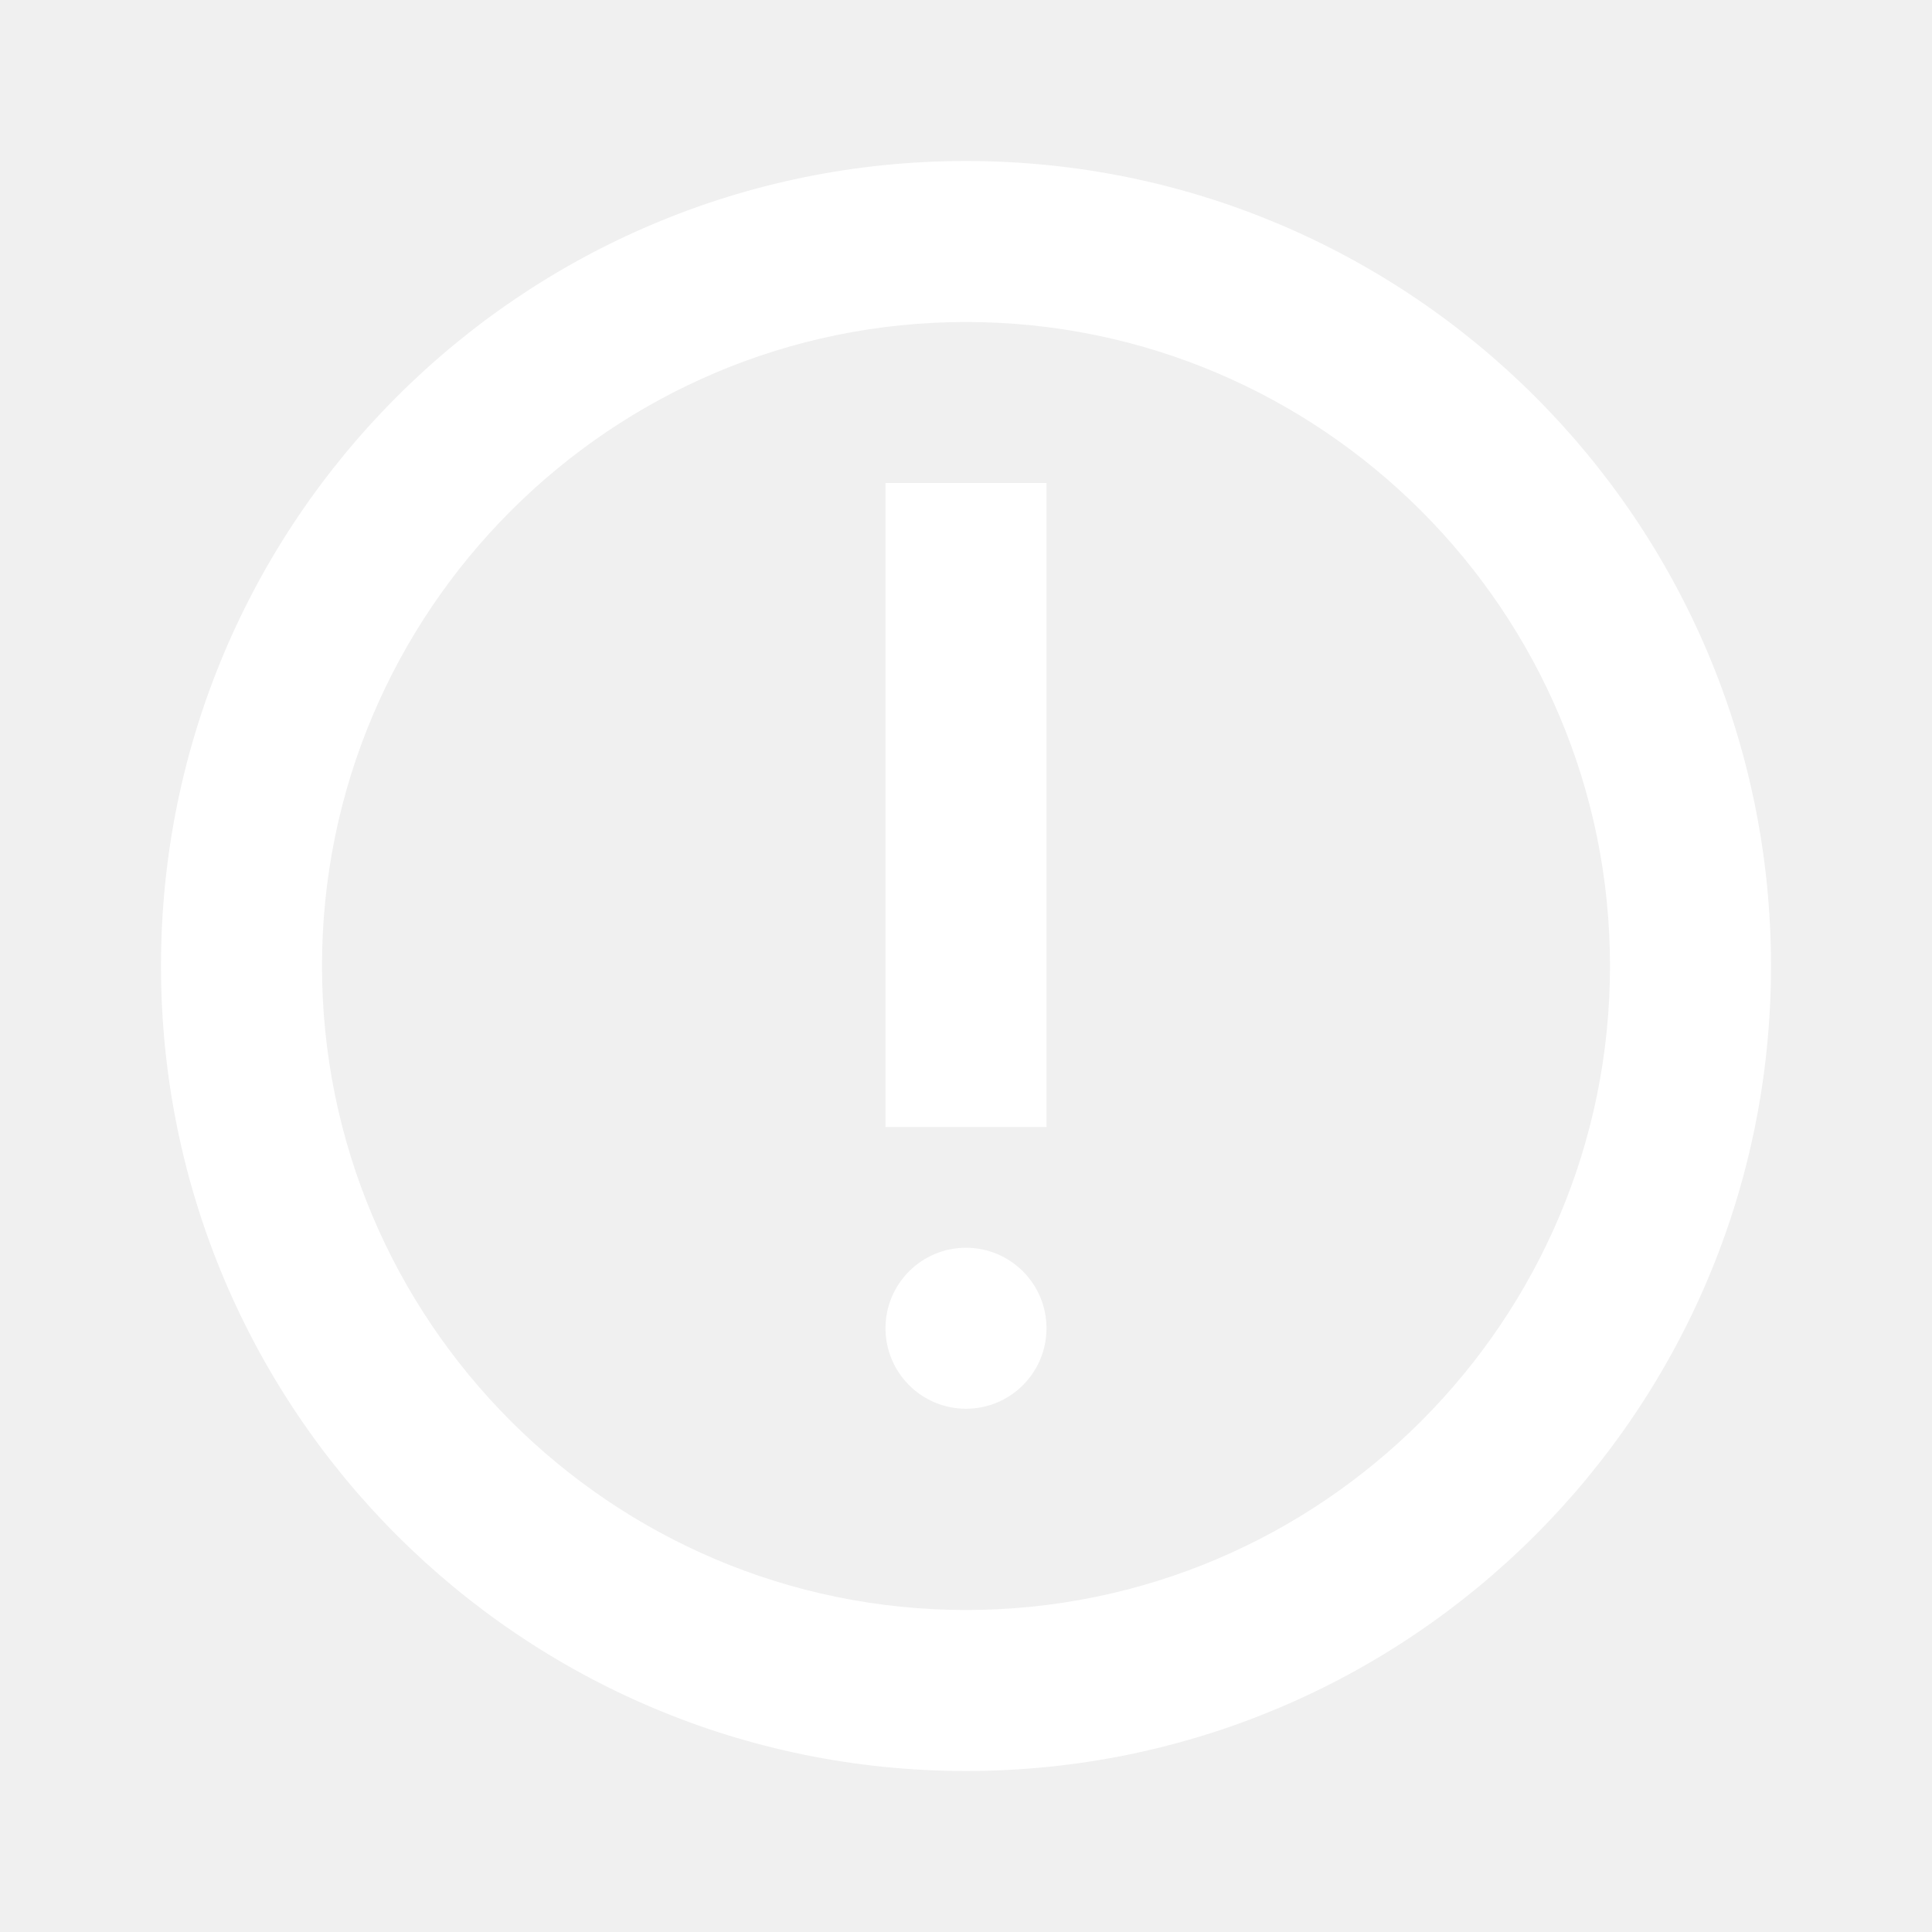
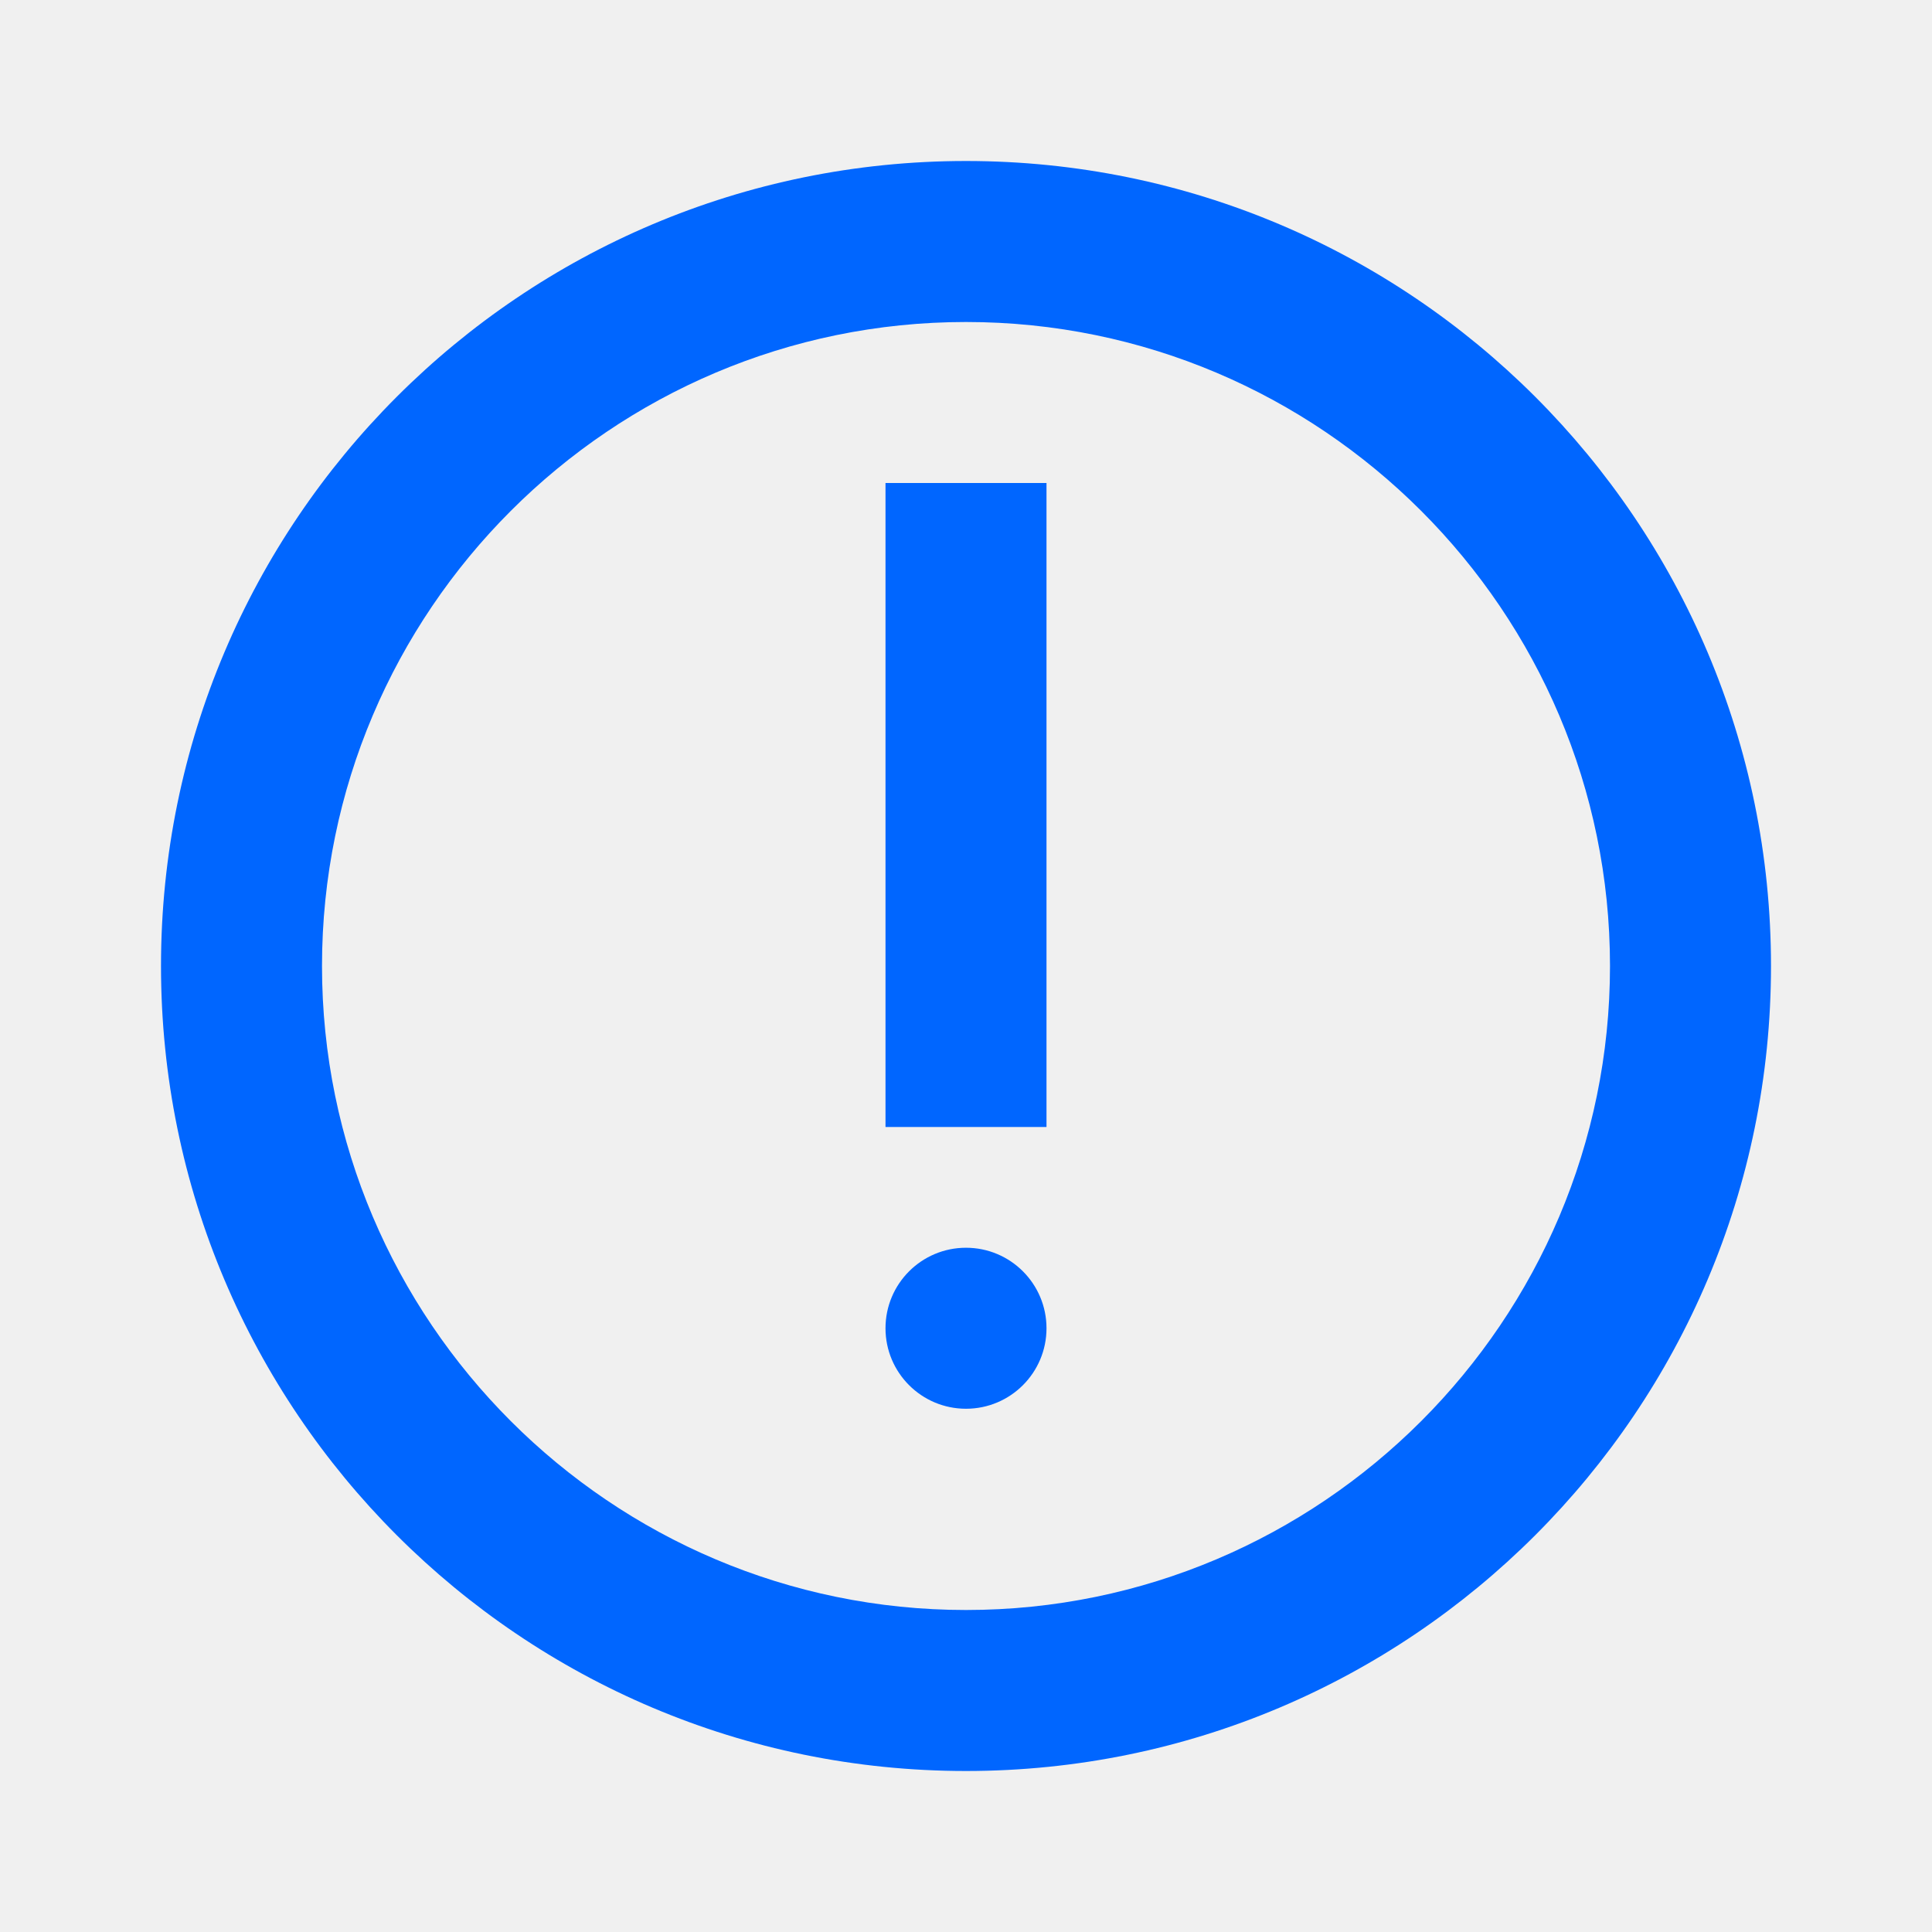
<svg xmlns="http://www.w3.org/2000/svg" width="24" height="24" viewBox="0 0 24 24" fill="none">
-   <path d="M12 4C16.411 4 20 7.589 20 12C20 16.411 16.411 20 12 20C7.589 20 4 16.411 4 12C4 7.589 7.589 4 12 4ZM12 2C6.477 2 2 6.477 2 12C2 17.523 6.477 22 12 22C17.523 22 22 17.523 22 12C22 6.477 17.523 2 12 2Z" fill="white" />
-   <circle cx="12" cy="16.5" r="1" fill="white" />
-   <rect x="11" y="6" width="2" height="8" fill="white" />
+   <path d="M12 4C16.411 4 20 7.589 20 12C20 16.411 16.411 20 12 20C7.589 20 4 16.411 4 12C4 7.589 7.589 4 12 4ZM12 2C6.477 2 2 6.477 2 12C2 17.523 6.477 22 12 22C17.523 22 22 17.523 22 12C22 6.477 17.523 2 12 2Z" fill="#0066FF" />
+   <circle cx="12" cy="16.5" r="1" fill="#0066FF" />
+   <rect x="11" y="6" width="2" height="8" fill="#0066FF" />
</svg>
